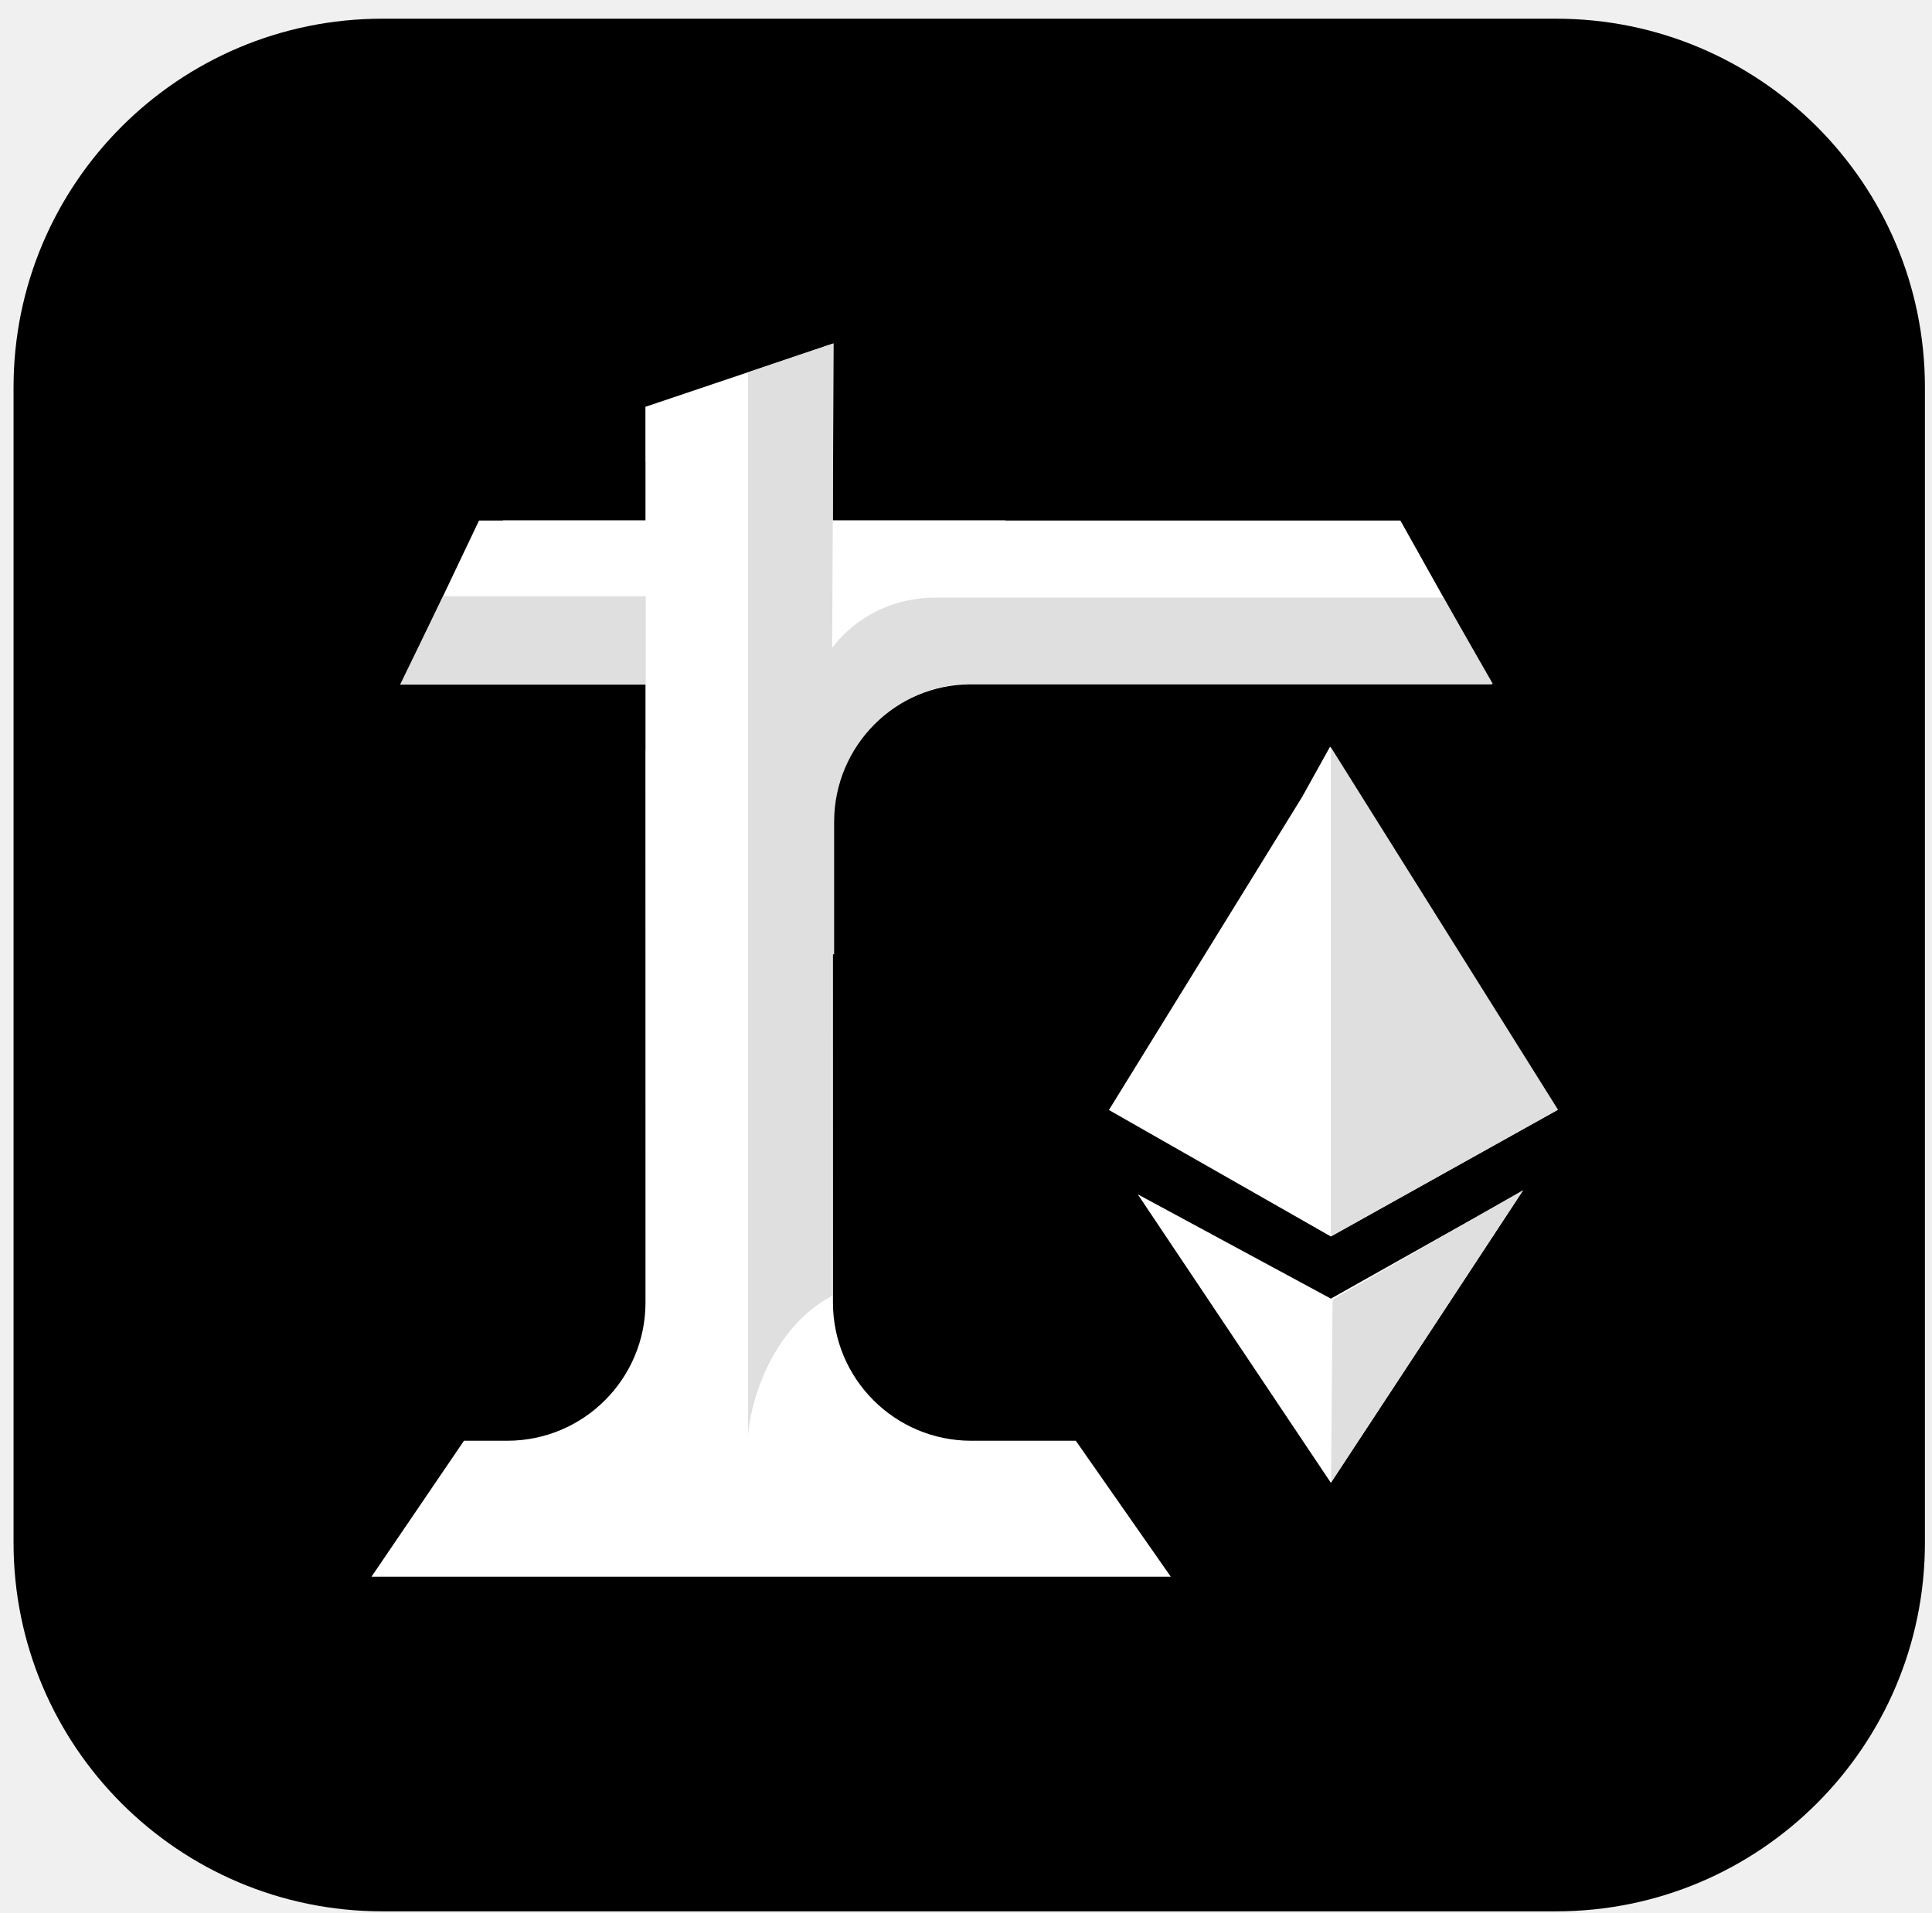
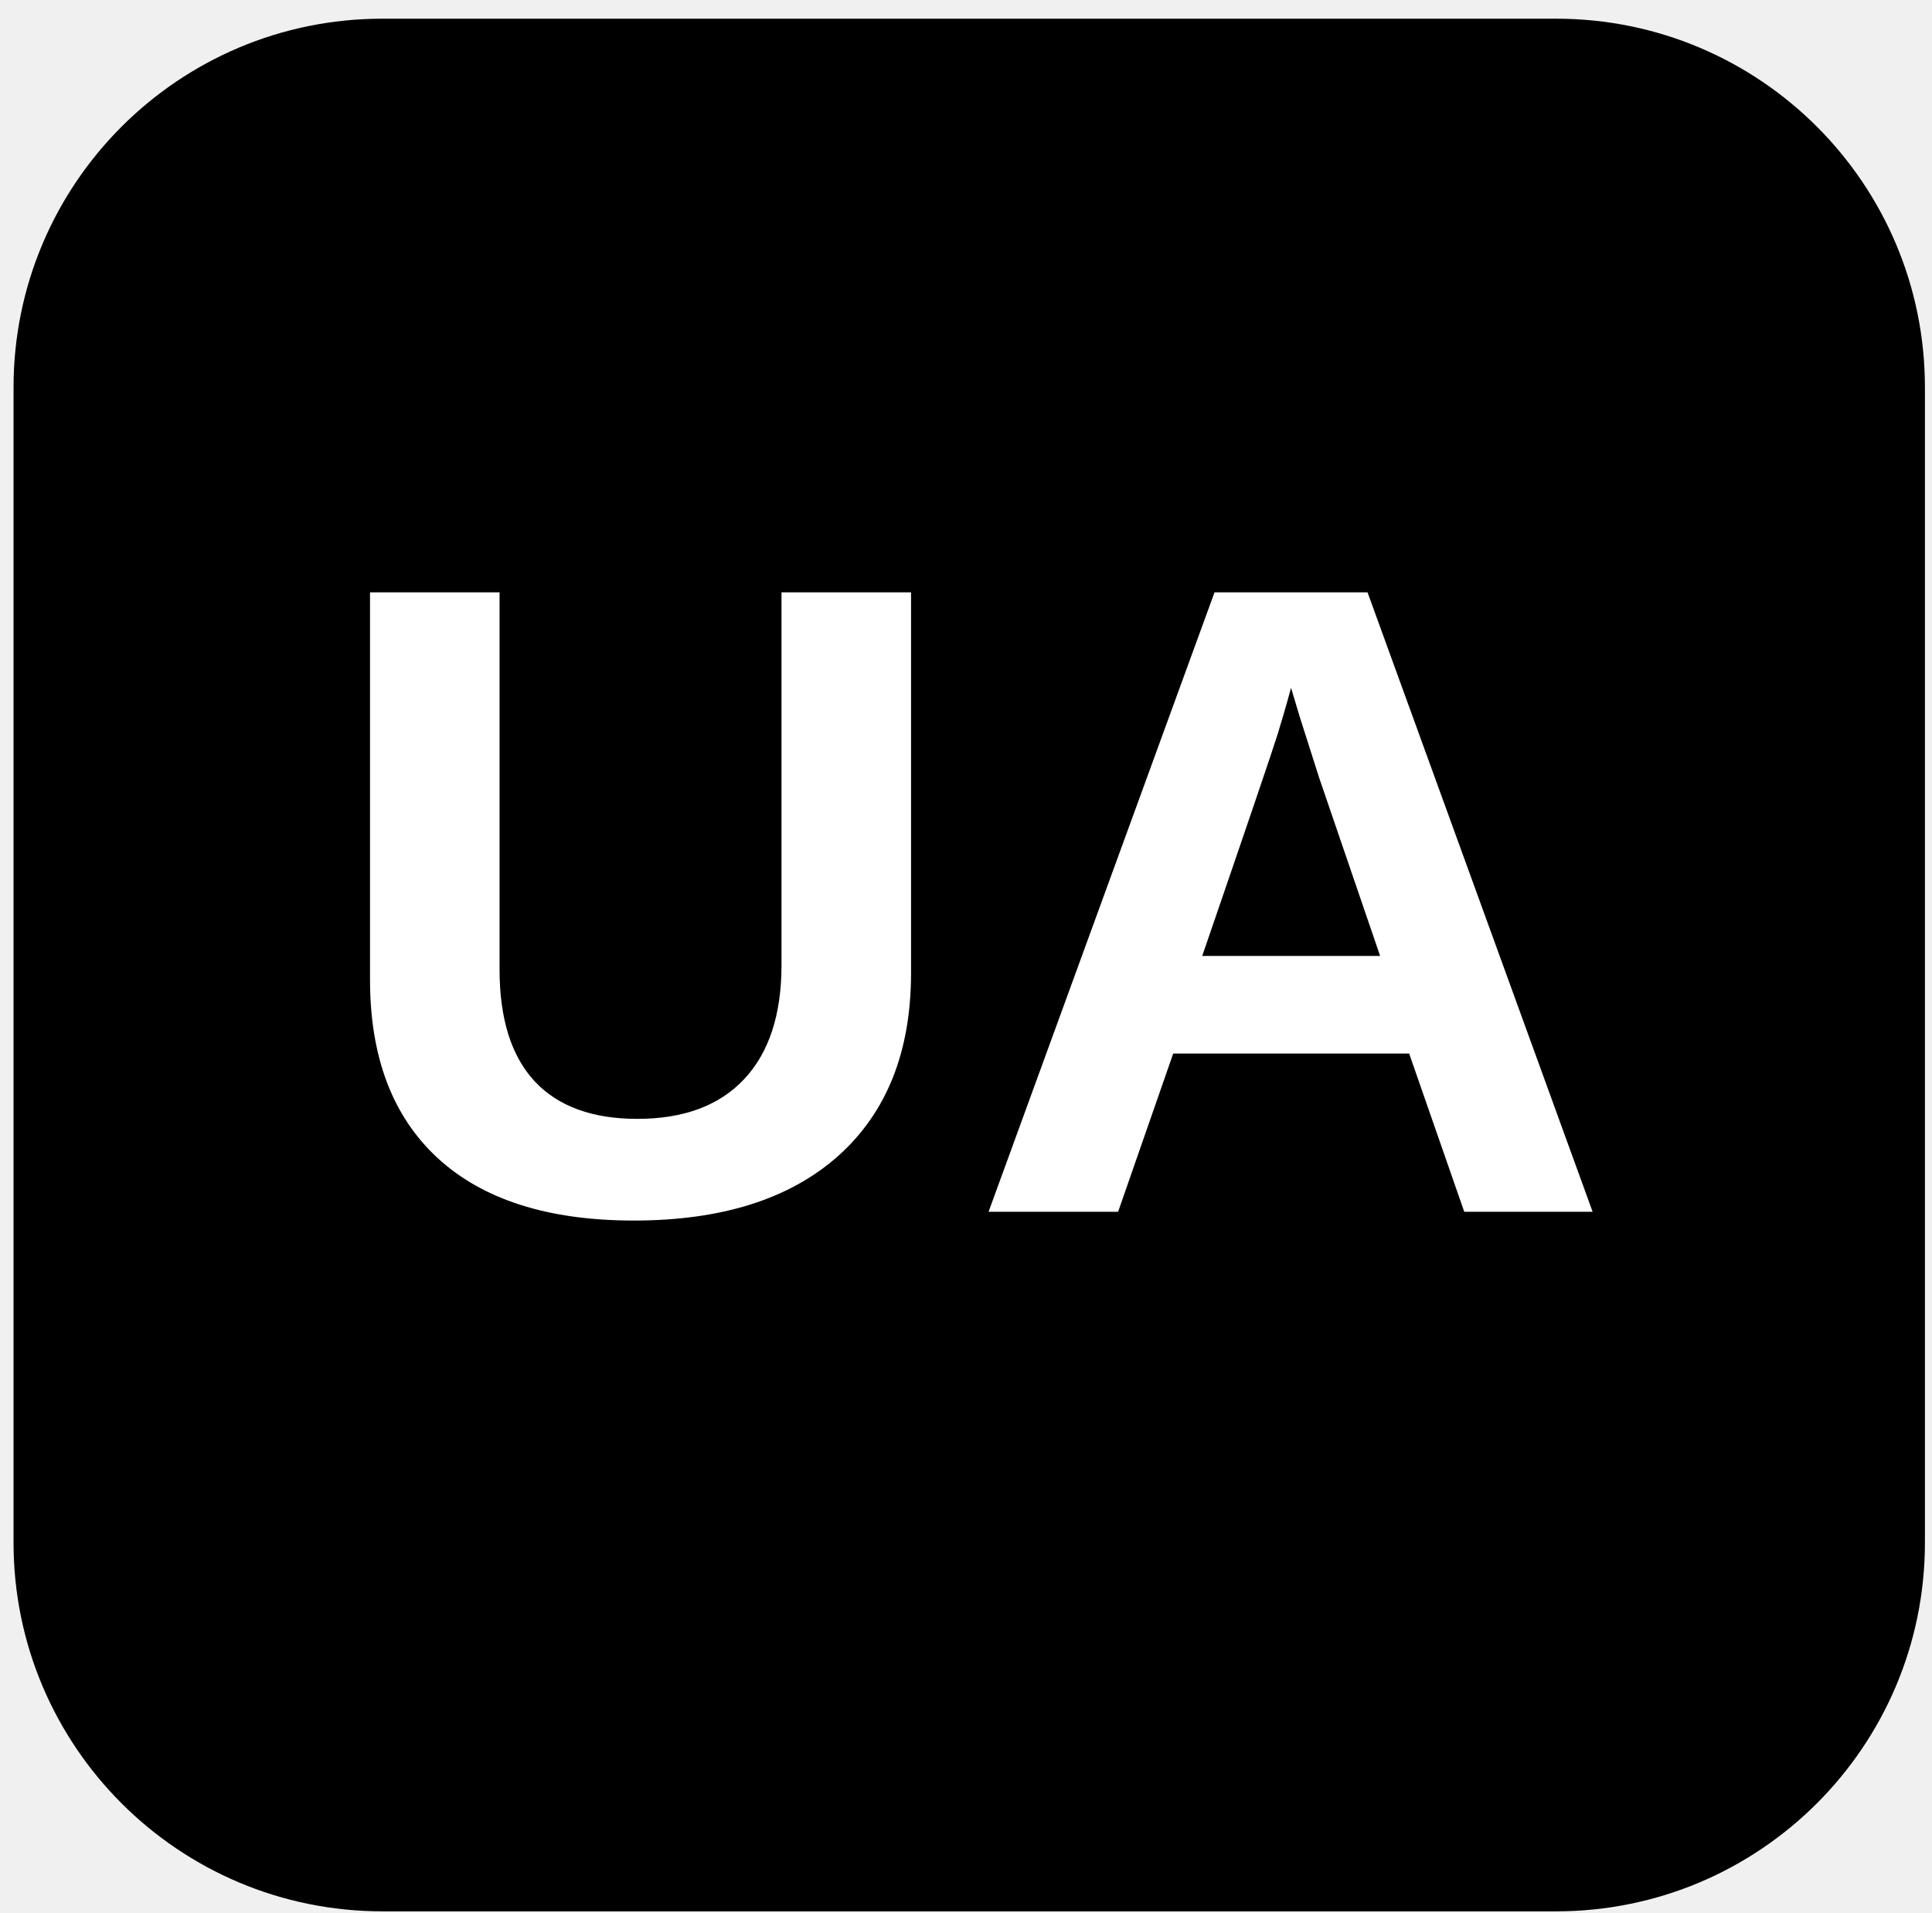
<svg xmlns="http://www.w3.org/2000/svg" width="103" height="102" viewBox="0 0 103 102" fill="none">
  <rect x="0.722" y="0.997" width="101.901" height="100.925" rx="19.661" fill="black" />
-   <path d="M69.415 42.505L70.912 39.812L72.544 42.505L83.024 59.191L70.953 65.936L59.119 59.191L69.415 42.505Z" fill="white" />
-   <path d="M70.953 69.25L60.658 63.688L70.953 79.072L81.184 63.498L70.953 69.25Z" fill="white" />
-   <path d="M70.953 65.926V41.853V39.85L83.063 59.178L70.953 65.926Z" fill="#DFDFDF" />
-   <path d="M70.962 79.05L71.041 69.297L81.206 63.463L70.962 79.05Z" fill="#DFDFDF" />
-   <path d="M34.409 21.693V24.613H34.413L34.412 27.747H26.809L26.809 27.757H25.538L21.384 36.491H34.413V39.972H34.409L34.413 69.455C34.413 73.527 31.113 76.828 27.041 76.828H24.735L19.806 84.077H62.417L57.354 76.828H51.779C47.708 76.828 44.407 73.527 44.407 69.455L44.402 43.665C44.507 39.708 47.73 36.527 51.705 36.491H79.548L74.658 27.757H53.602L53.602 27.747L44.399 27.747L44.399 24.613H44.402V18.325L34.409 21.693Z" fill="white" />
-   <path d="M39.882 19.852V76.55C39.973 74.964 41.047 70.855 44.365 69.103V50.867L44.47 50.9V43.831C44.47 39.759 47.771 36.458 51.843 36.458H79.581L76.951 31.866H49.908C46.129 31.866 44.365 34.556 44.365 34.556L44.444 18.307L39.882 19.852Z" fill="#DFDFDF" />
-   <path d="M23.622 31.793L21.329 36.508H34.425V31.793H23.622Z" fill="#DFDFDF" />
+   <text x="50%" y="50%" text-anchor="middle" dominant-baseline="middle" fill="white" font-family="Arial, sans-serif" font-size="48" font-weight="bold">
+     UA
+   </text>
</svg>
